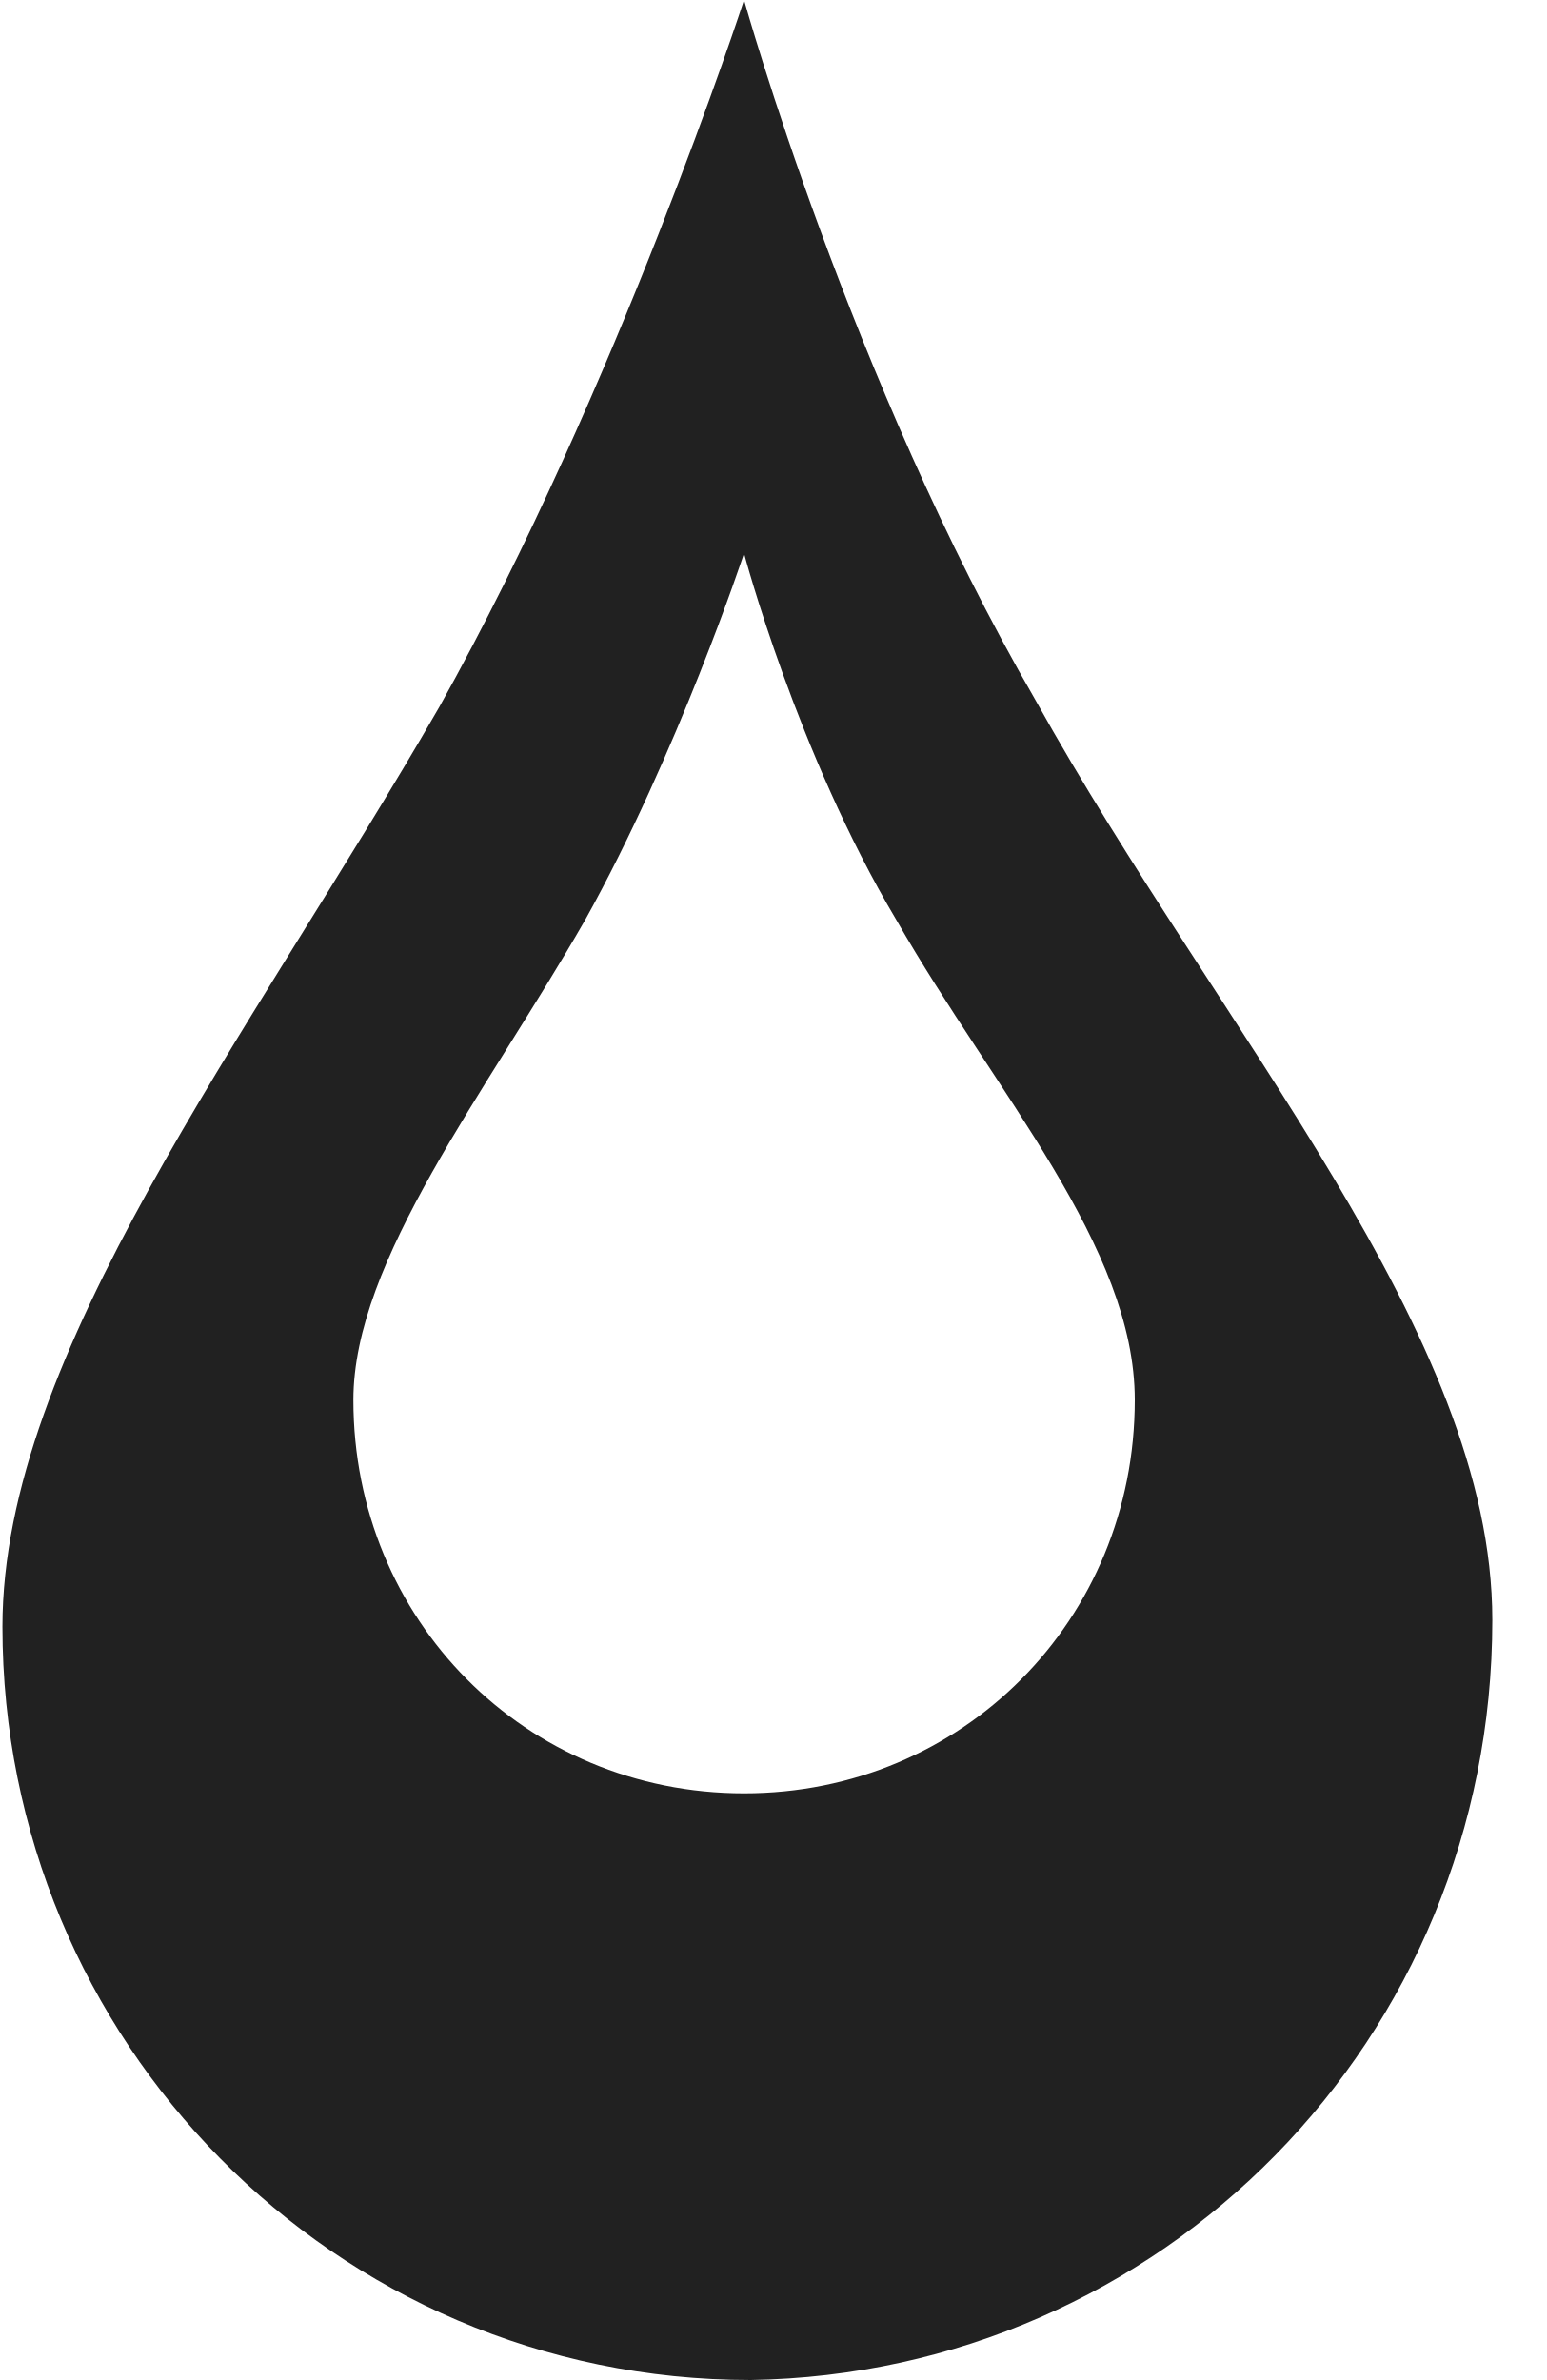
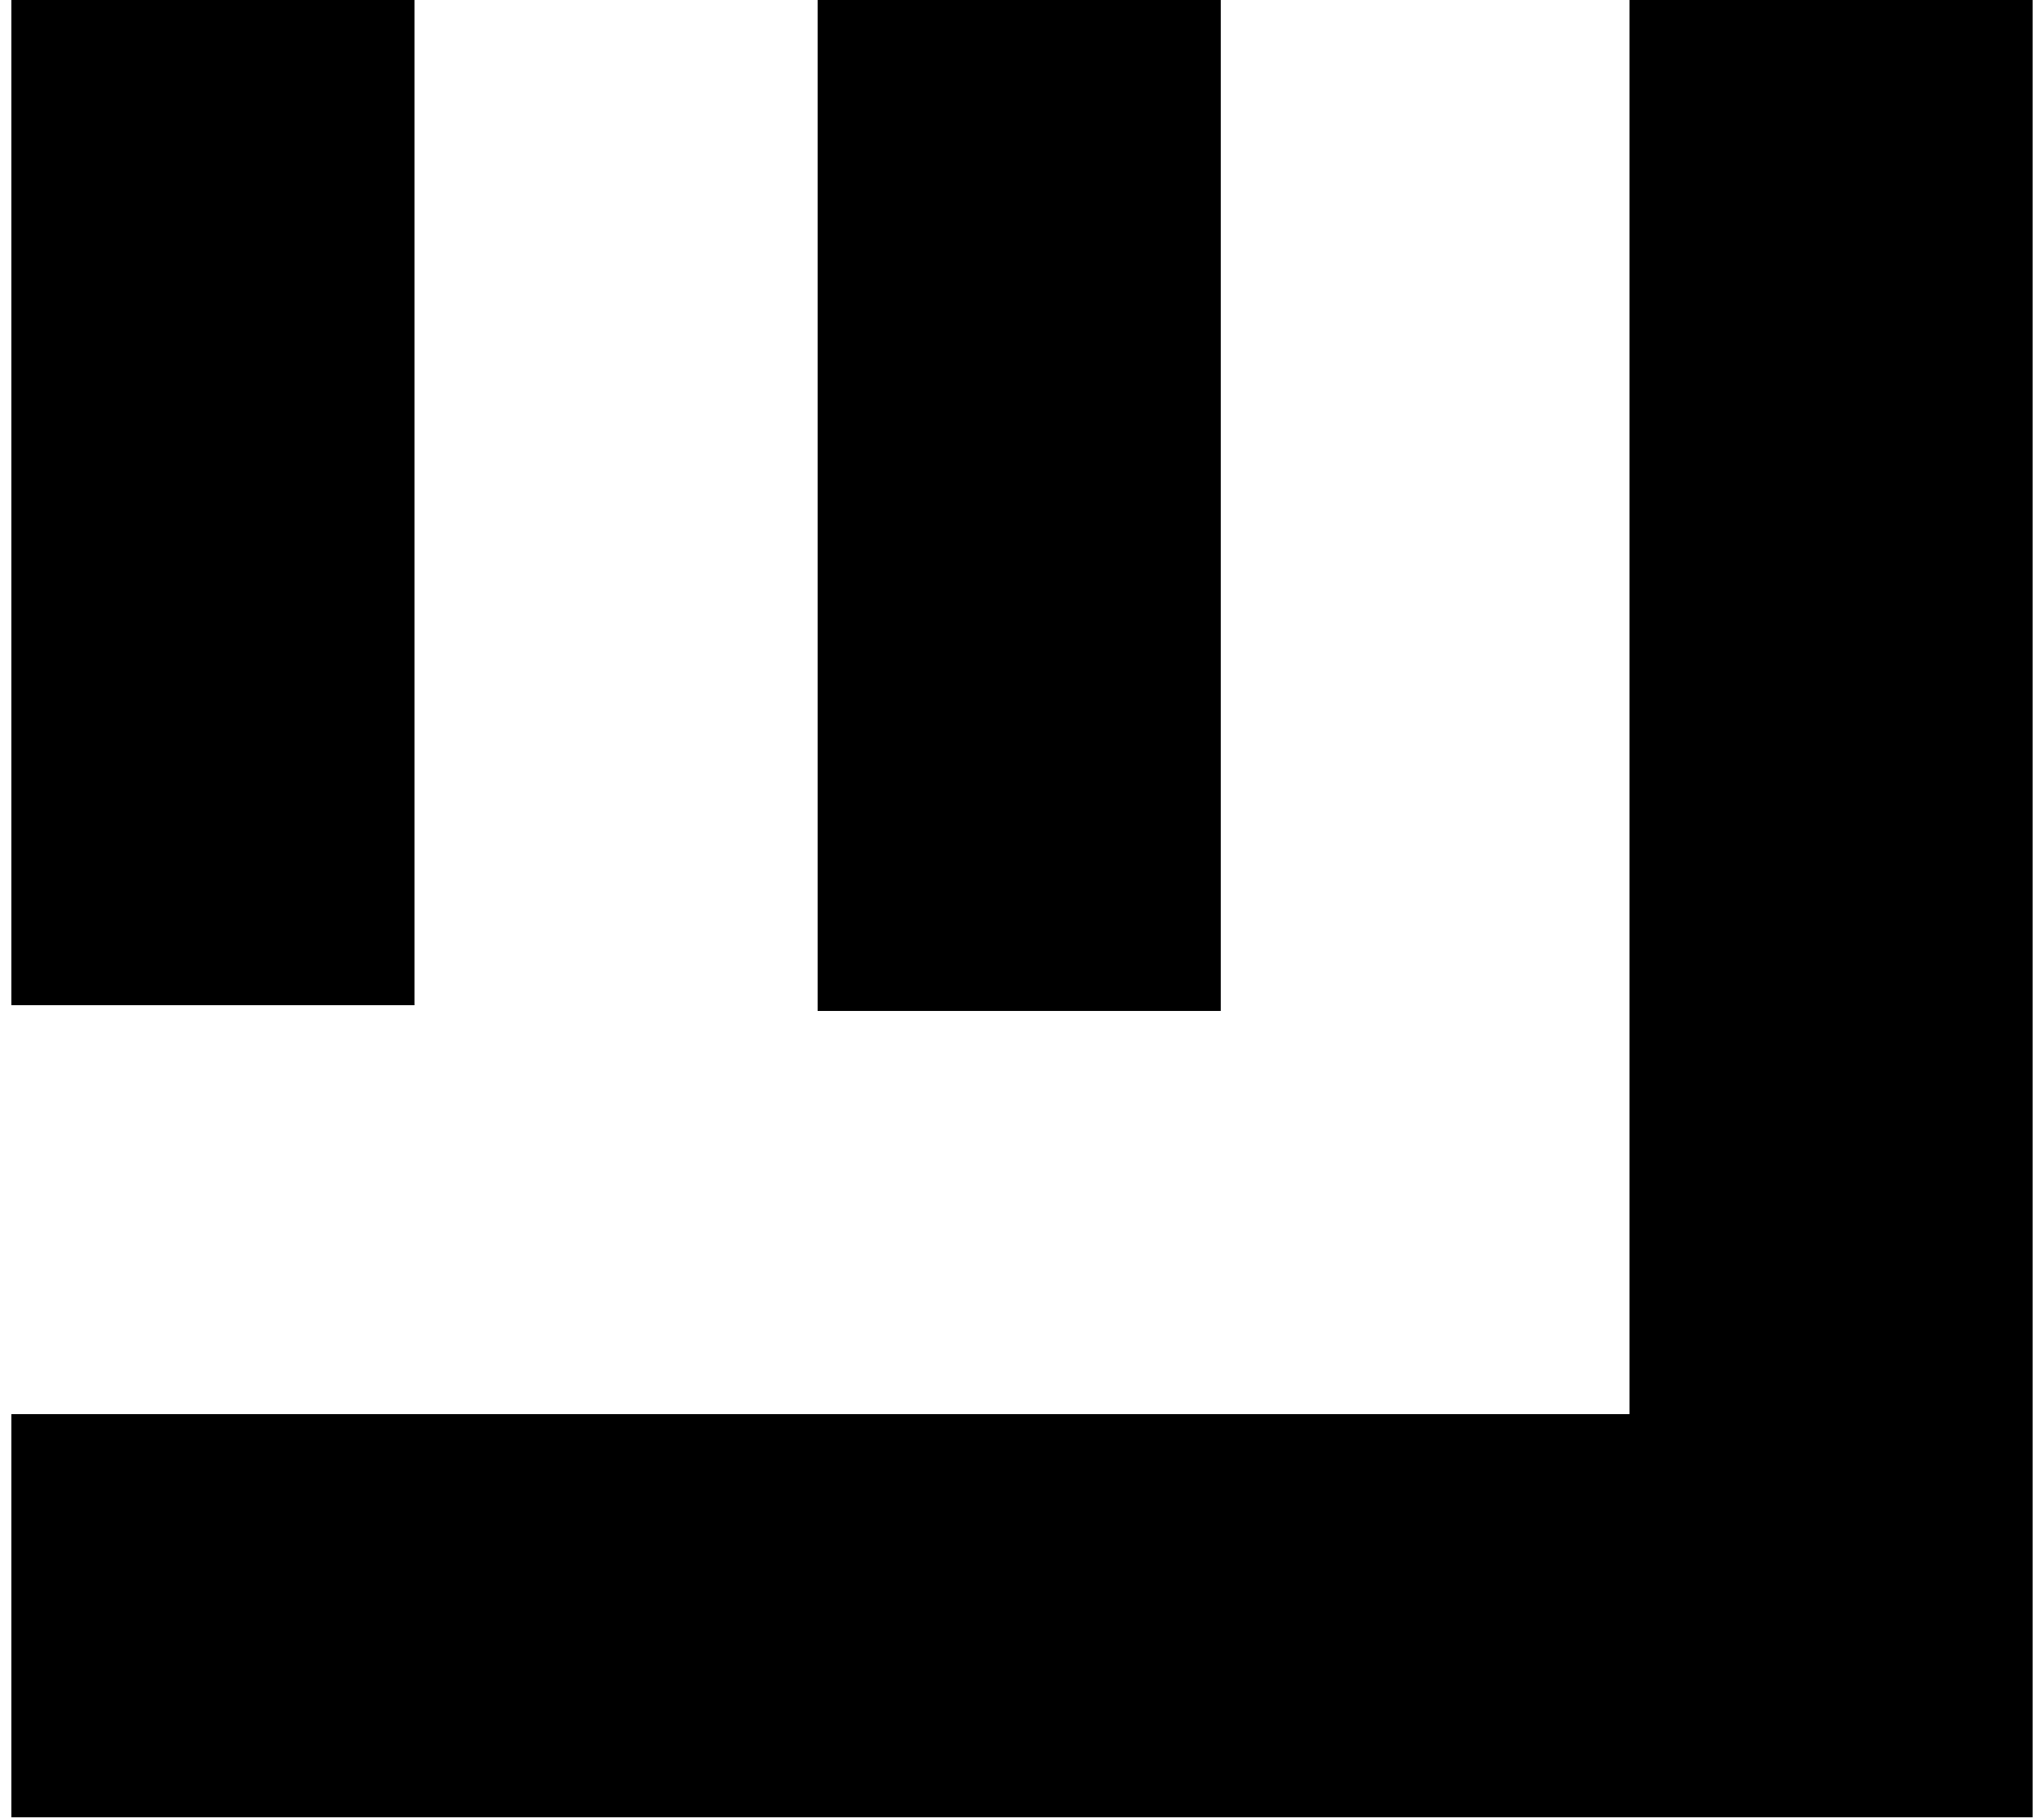
- <svg xmlns="http://www.w3.org/2000/svg" width="26" height="40" viewBox="0 0 26 40" fill="none">
-   <path d="M25.081 27.227C25.081 22.409 20.518 17.367 17.402 11.765C14.286 6.387 12.505 -5.49713e-07 12.505 -5.49713e-07C12.505 -5.49713e-07 10.391 6.499 7.386 11.877C4.158 17.479 0.041 22.745 0.041 27.339C0.041 34.286 5.605 40 12.617 40C19.517 39.888 25.081 34.286 25.081 27.227ZM5.939 23.529C5.939 21.177 8.165 18.375 9.834 15.462C11.392 12.661 12.505 9.3 12.505 9.3C12.505 9.3 13.396 12.661 15.065 15.462C16.734 18.375 19.072 20.952 19.072 23.529C19.072 27.227 16.178 30.14 12.505 30.14C8.833 30.14 5.939 27.227 5.939 23.529Z" fill="#212121" />
+ <svg xmlns="http://www.w3.org/2000/svg" version="1.1" id="Layer_1" x="0px" y="0px" width="36px" height="32px" viewBox="0 0 36 32" style="enable-background:new 0 0 36 32;" xml:space="preserve">
+   <style type="text/css">
+ 	.st0{fill:#0000FF;}
+ 	.st1{opacity:0.6;fill:none;stroke:#000000;stroke-width:37;stroke-miterlimit:10;}
+ 	.st2{fill:#000000;}
+ 	.st3{stroke:#000000;stroke-width:2;stroke-miterlimit:10;}
+ 	.st4{fill:none;stroke:#000000;stroke-width:28;stroke-miterlimit:10;}
+ </style>
+   <g>
+     <polygon class="st2" points="28.7,0 28.7,24.9 0.2,24.9 0.2,32 28.7,32 35.8,32 35.8,24.9 35.8,0  " />
+     <rect x="14.4" class="st2" width="7.1" height="17.8" />
+     <rect x="0.2" class="st2" width="7.1" height="17.7" />
+   </g>
</svg>
